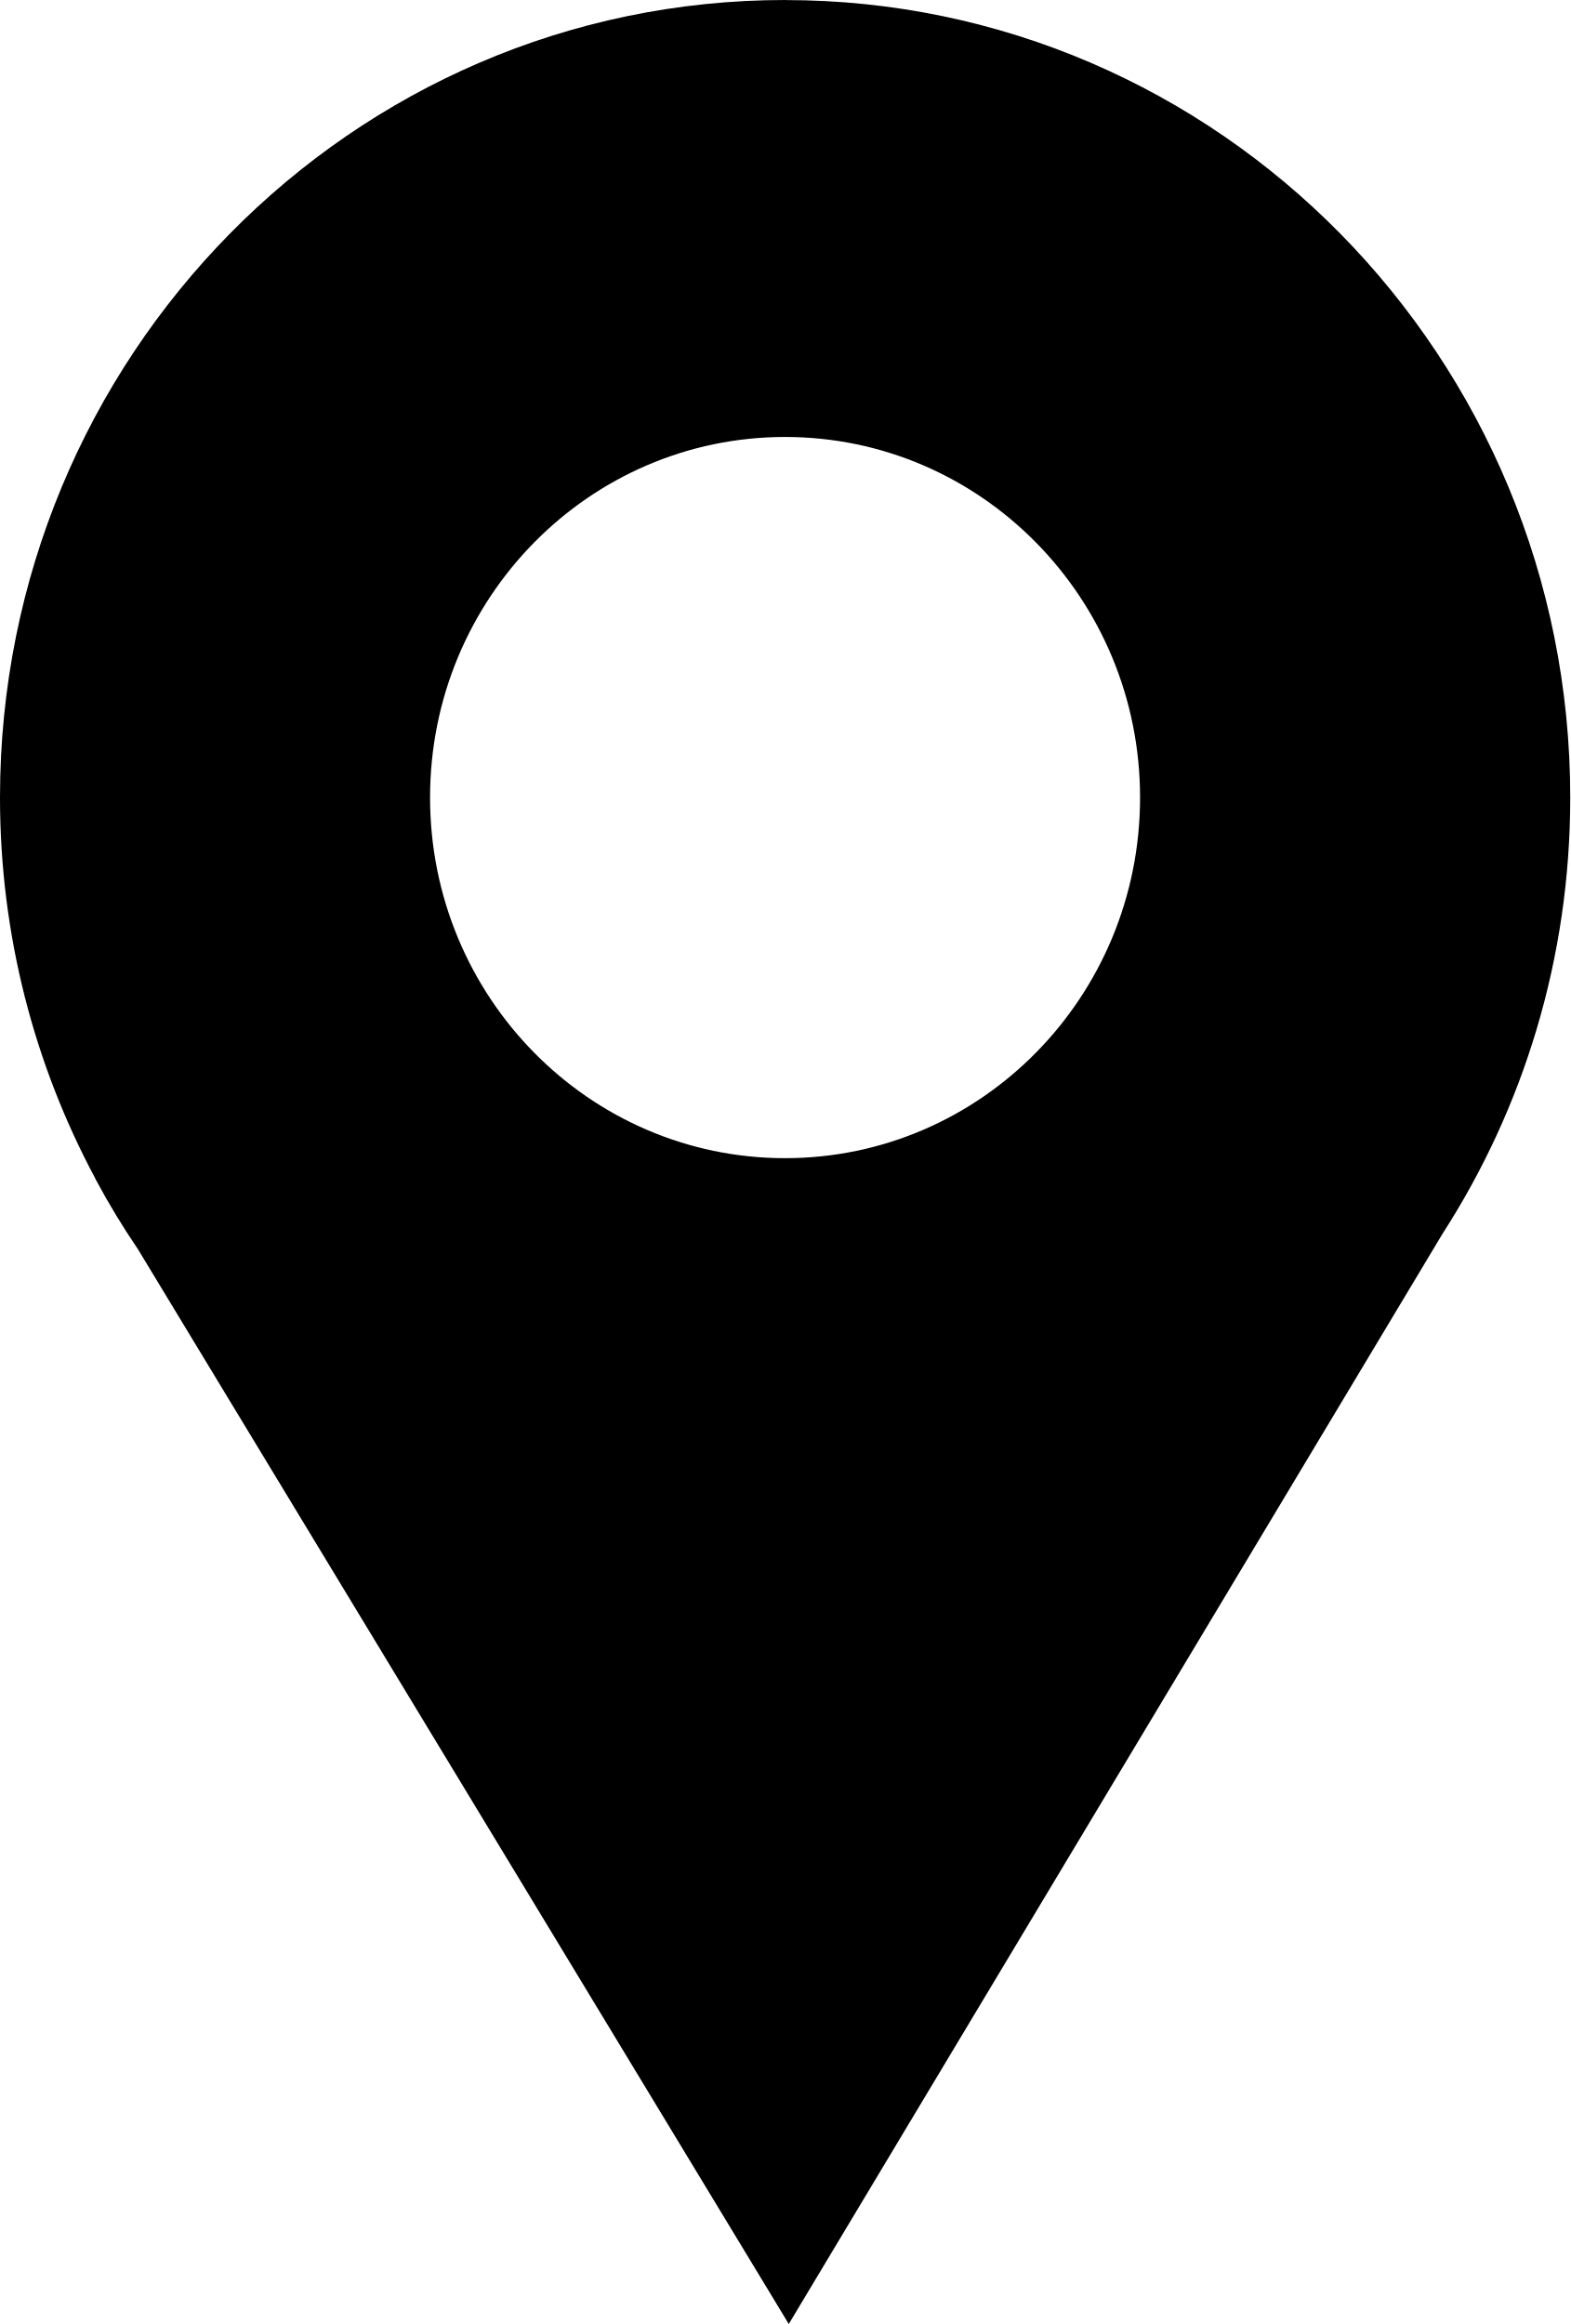
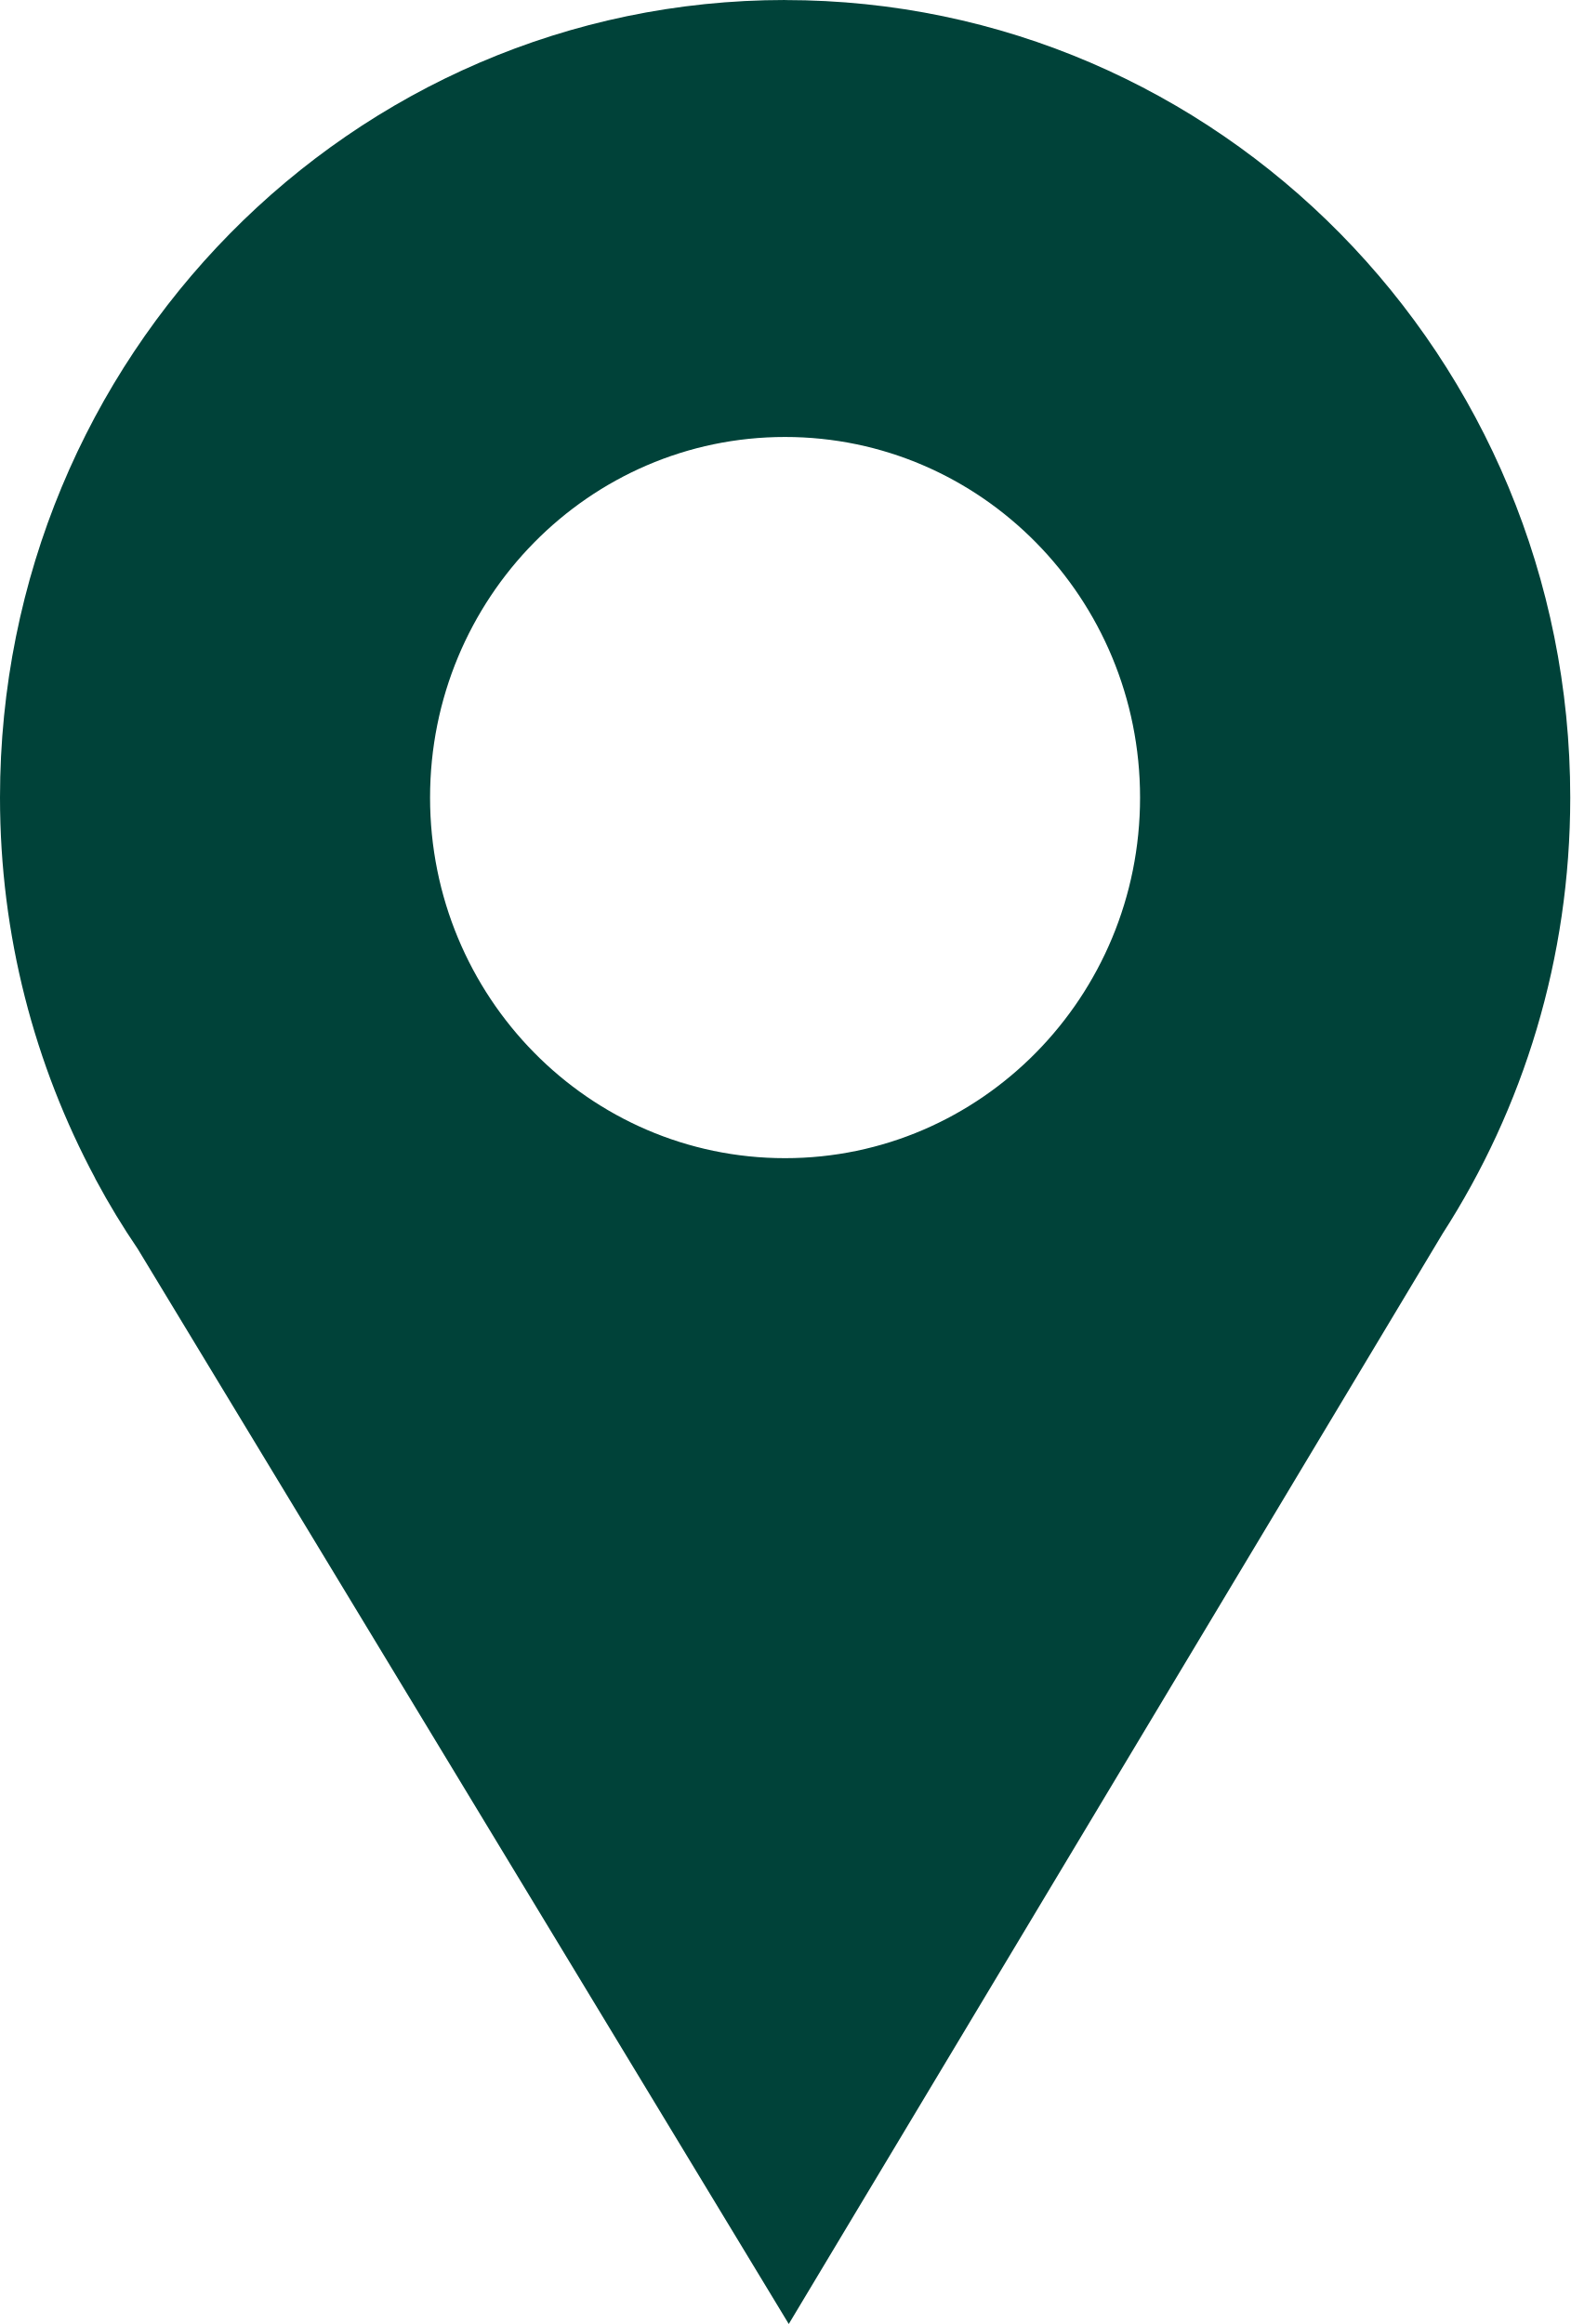
<svg xmlns="http://www.w3.org/2000/svg" width="25" height="37" viewBox="0 0 25 37" fill="none">
-   <path fill-rule="evenodd" clip-rule="evenodd" d="M12.499 0.001C19.404 0.001 25 5.685 25 12.698C25 15.261 24.253 17.646 22.968 19.64L12.558 37L2.194 19.885C1.954 19.532 1.733 19.168 1.531 18.791L1.514 18.76H1.516C0.551 16.958 0 14.892 0 12.697C0 5.684 5.596 0 12.501 0L12.499 0.001ZM12.499 6.957C15.62 6.957 18.151 9.528 18.151 12.698C18.151 15.868 15.62 18.439 12.499 18.439C9.378 18.439 6.847 15.868 6.847 12.698C6.847 9.528 9.378 6.957 12.499 6.957Z" fill="black" />
+   <path fill-rule="evenodd" clip-rule="evenodd" d="M12.499 0.001C19.404 0.001 25 5.685 25 12.698C25 15.261 24.253 17.646 22.968 19.64L12.558 37L2.194 19.885C1.954 19.532 1.733 19.168 1.531 18.791L1.514 18.76H1.516C0.551 16.958 0 14.892 0 12.697C0 5.684 5.596 0 12.501 0L12.499 0.001ZM12.499 6.957C15.62 6.957 18.151 9.528 18.151 12.698C18.151 15.868 15.62 18.439 12.499 18.439C9.378 18.439 6.847 15.868 6.847 12.698C6.847 9.528 9.378 6.957 12.499 6.957Z" fill="#004239" />
</svg>
